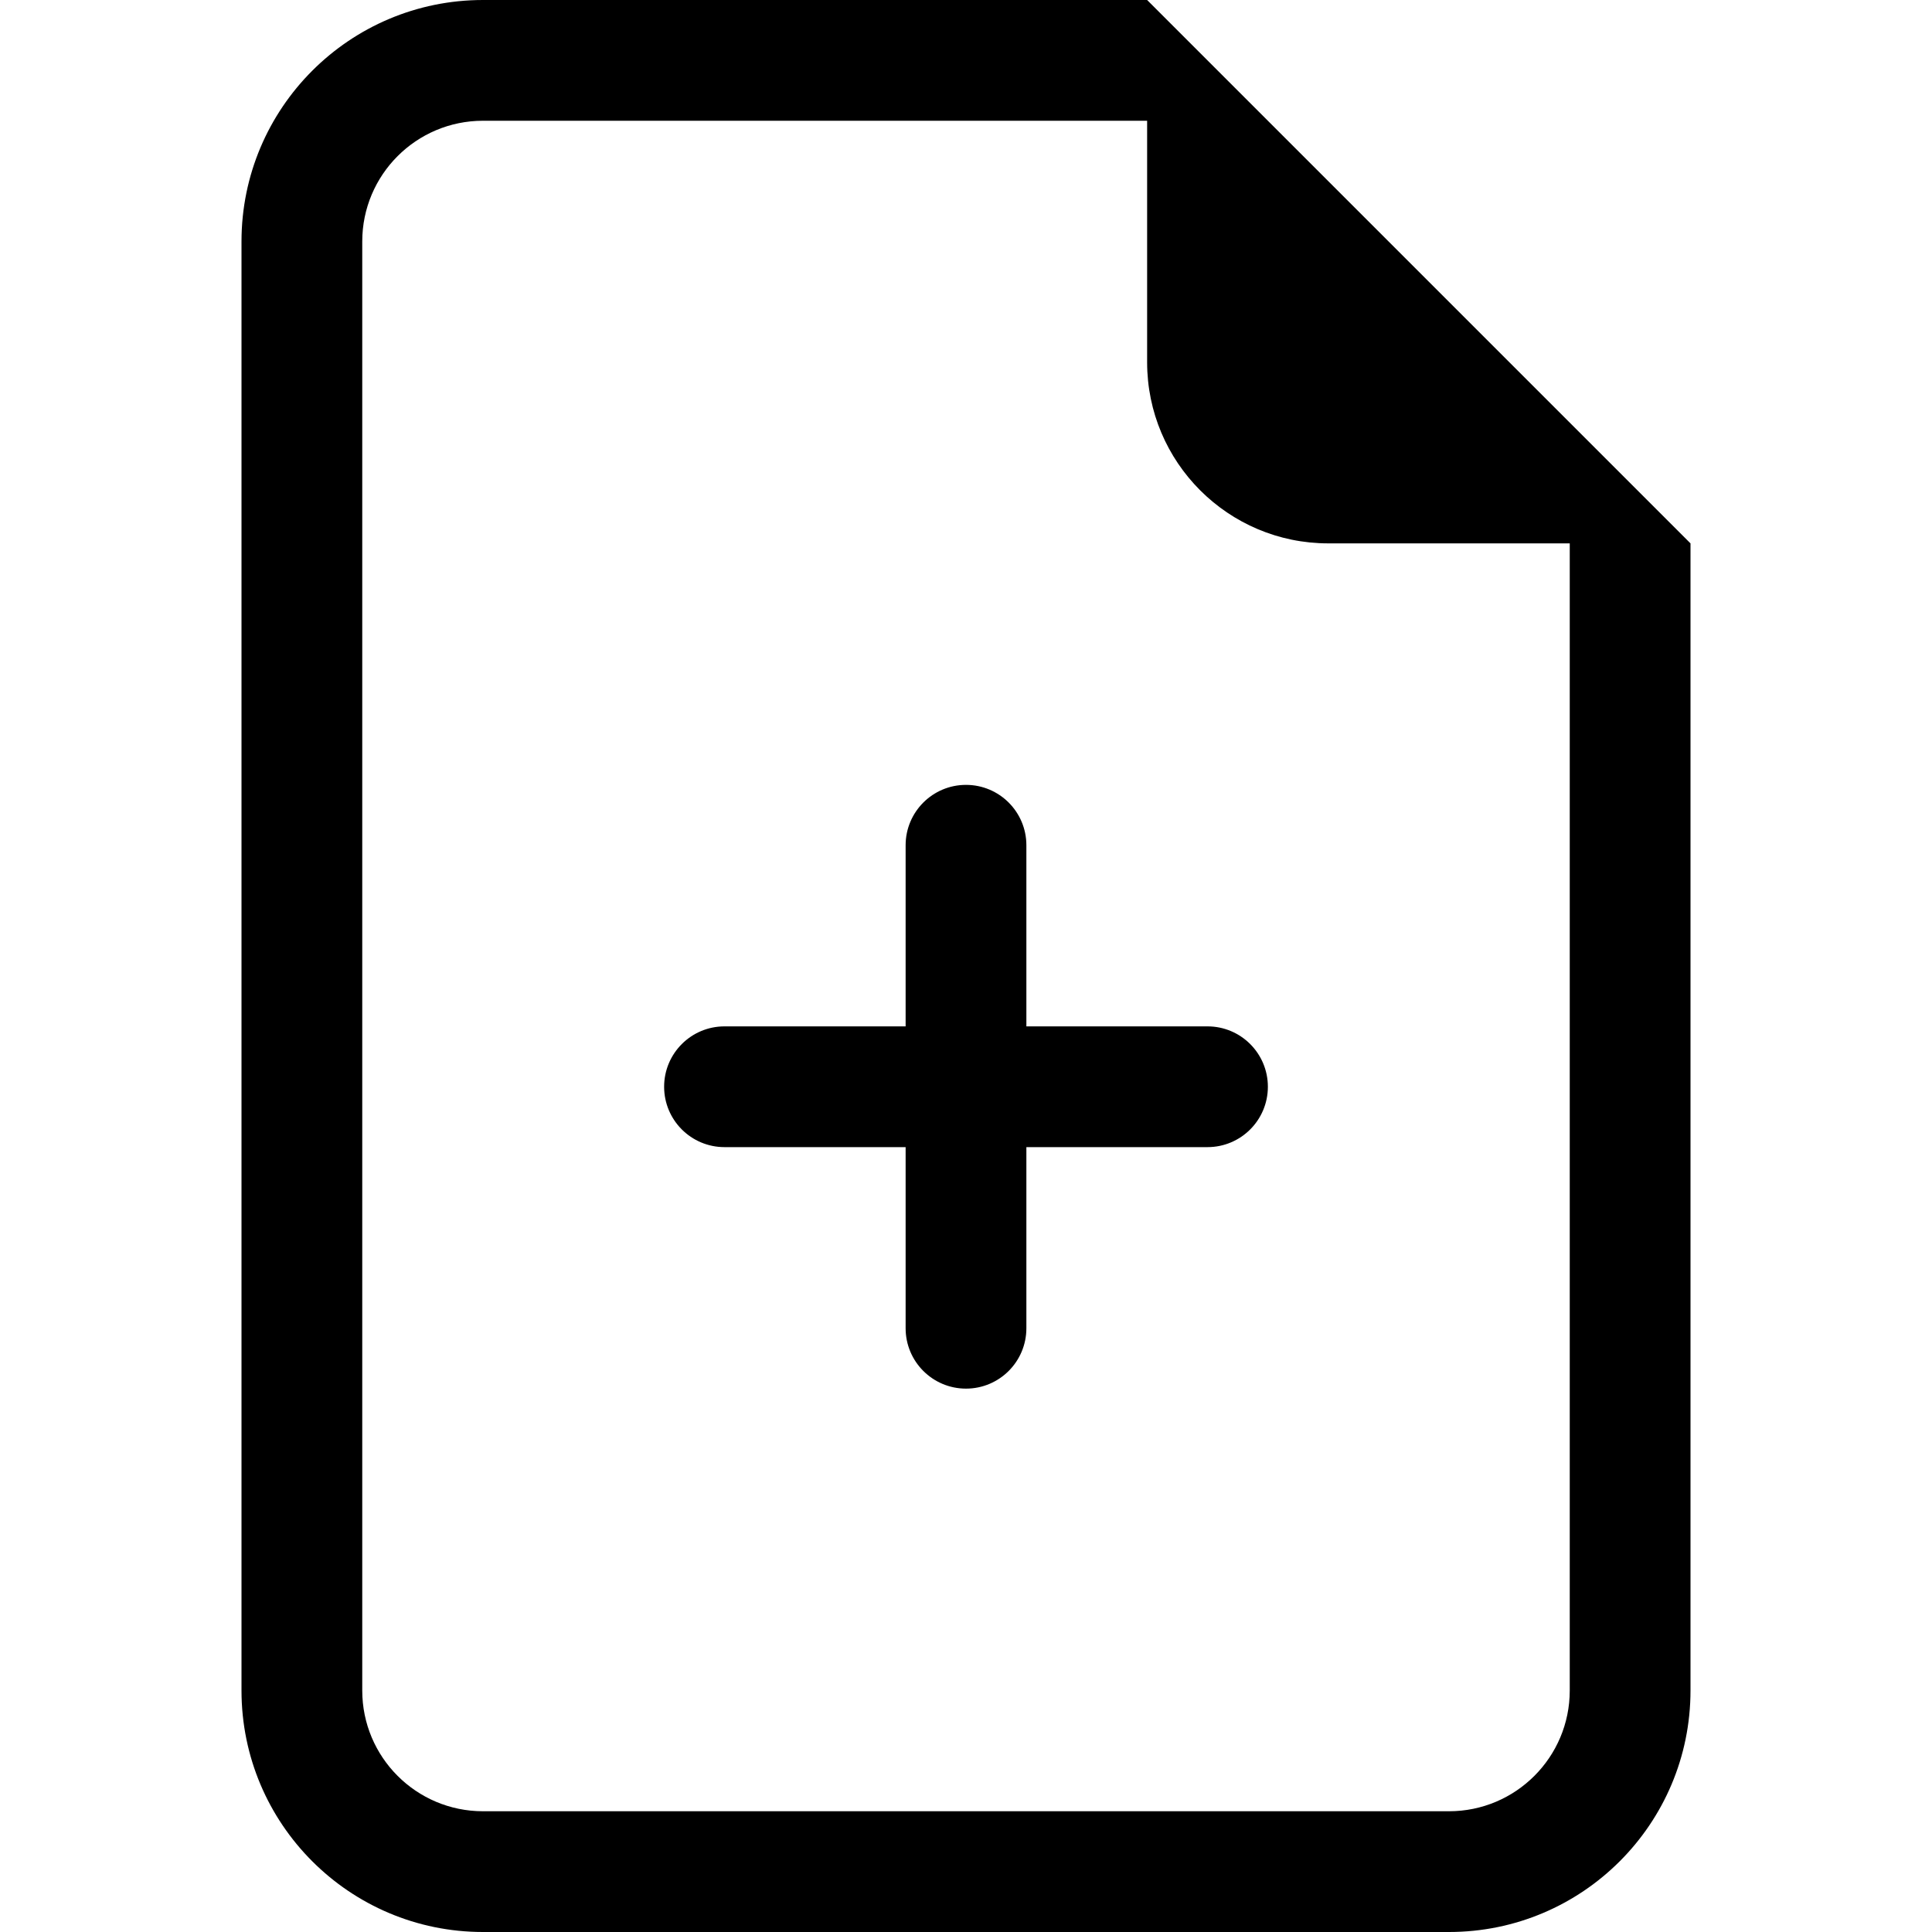
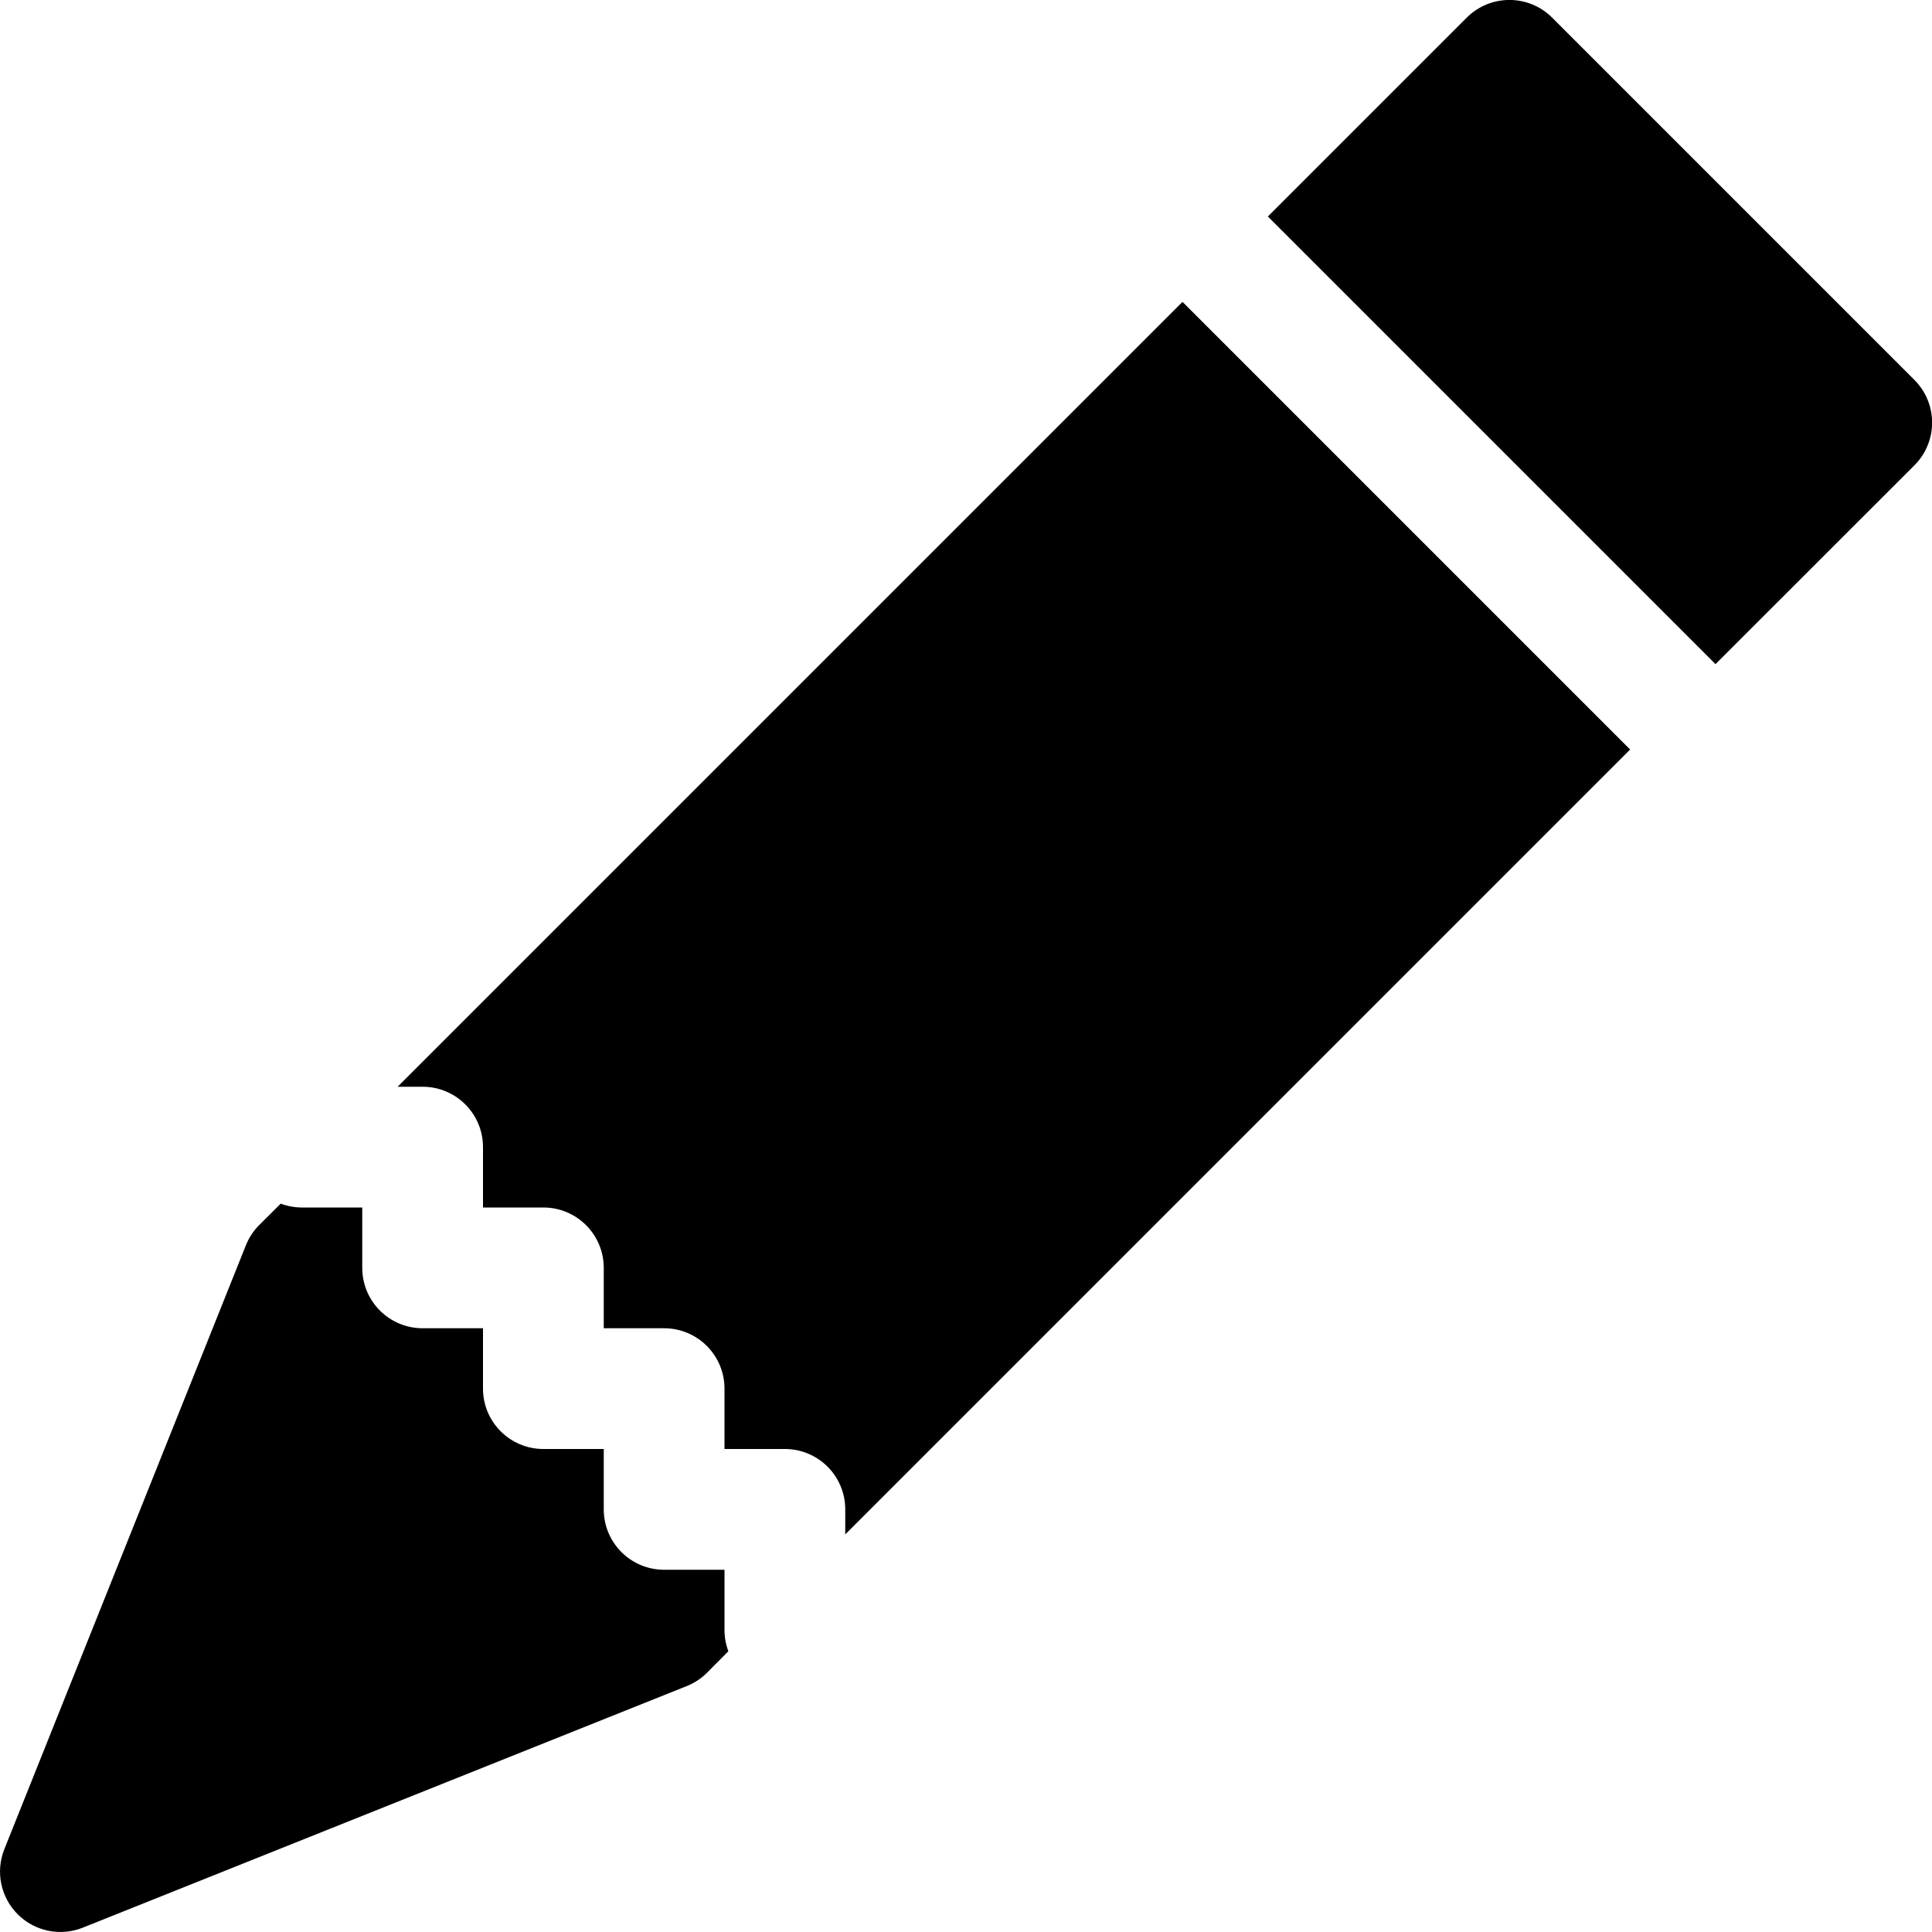
- <svg xmlns="http://www.w3.org/2000/svg" width="16" height="16" fill="currentColor" class="bi bi-file-earmark-plus" viewBox="0 0 16 16">
-   <path d="M8 6.5a.5.5 0 0 1 .5.5v1.5H10a.5.5 0 0 1 0 1H8.5V11a.5.5 0 0 1-1 0V9.5H6a.5.5 0 0 1 0-1h1.5V7a.5.5 0 0 1 .5-.5" />
-   <path d="M14 4.5V14a2 2 0 0 1-2 2H4a2 2 0 0 1-2-2V2a2 2 0 0 1 2-2h5.5zm-3 0A1.5 1.5 0 0 1 9.5 3V1H4a1 1 0 0 0-1 1v12a1 1 0 0 0 1 1h8a1 1 0 0 0 1-1V4.5z" />
+ <svg xmlns="http://www.w3.org/2000/svg" width="16" height="16" fill="currentColor" class="bi bi-pencil-fill" viewBox="0 0 16 16">
+   <path d="M12.854.146a.5.5 0 0 0-.707 0L10.5 1.793 14.207 5.5l1.647-1.646a.5.5 0 0 0 0-.708zm.646 6.061L9.793 2.5 3.293 9H3.5a.5.5 0 0 1 .5.5v.5h.5a.5.5 0 0 1 .5.5v.5h.5a.5.5 0 0 1 .5.5v.5h.5a.5.5 0 0 1 .5.5v.207zm-7.468 7.468A.5.5 0 0 1 6 13.5V13h-.5a.5.5 0 0 1-.5-.5V12h-.5a.5.5 0 0 1-.5-.5V11h-.5a.5.5 0 0 1-.5-.5V10h-.5a.5.5 0 0 1-.175-.032l-.179.178a.5.5 0 0 0-.11.168l-2 5a.5.5 0 0 0 .65.65l5-2a.5.5 0 0 0 .168-.11z" />
</svg>
